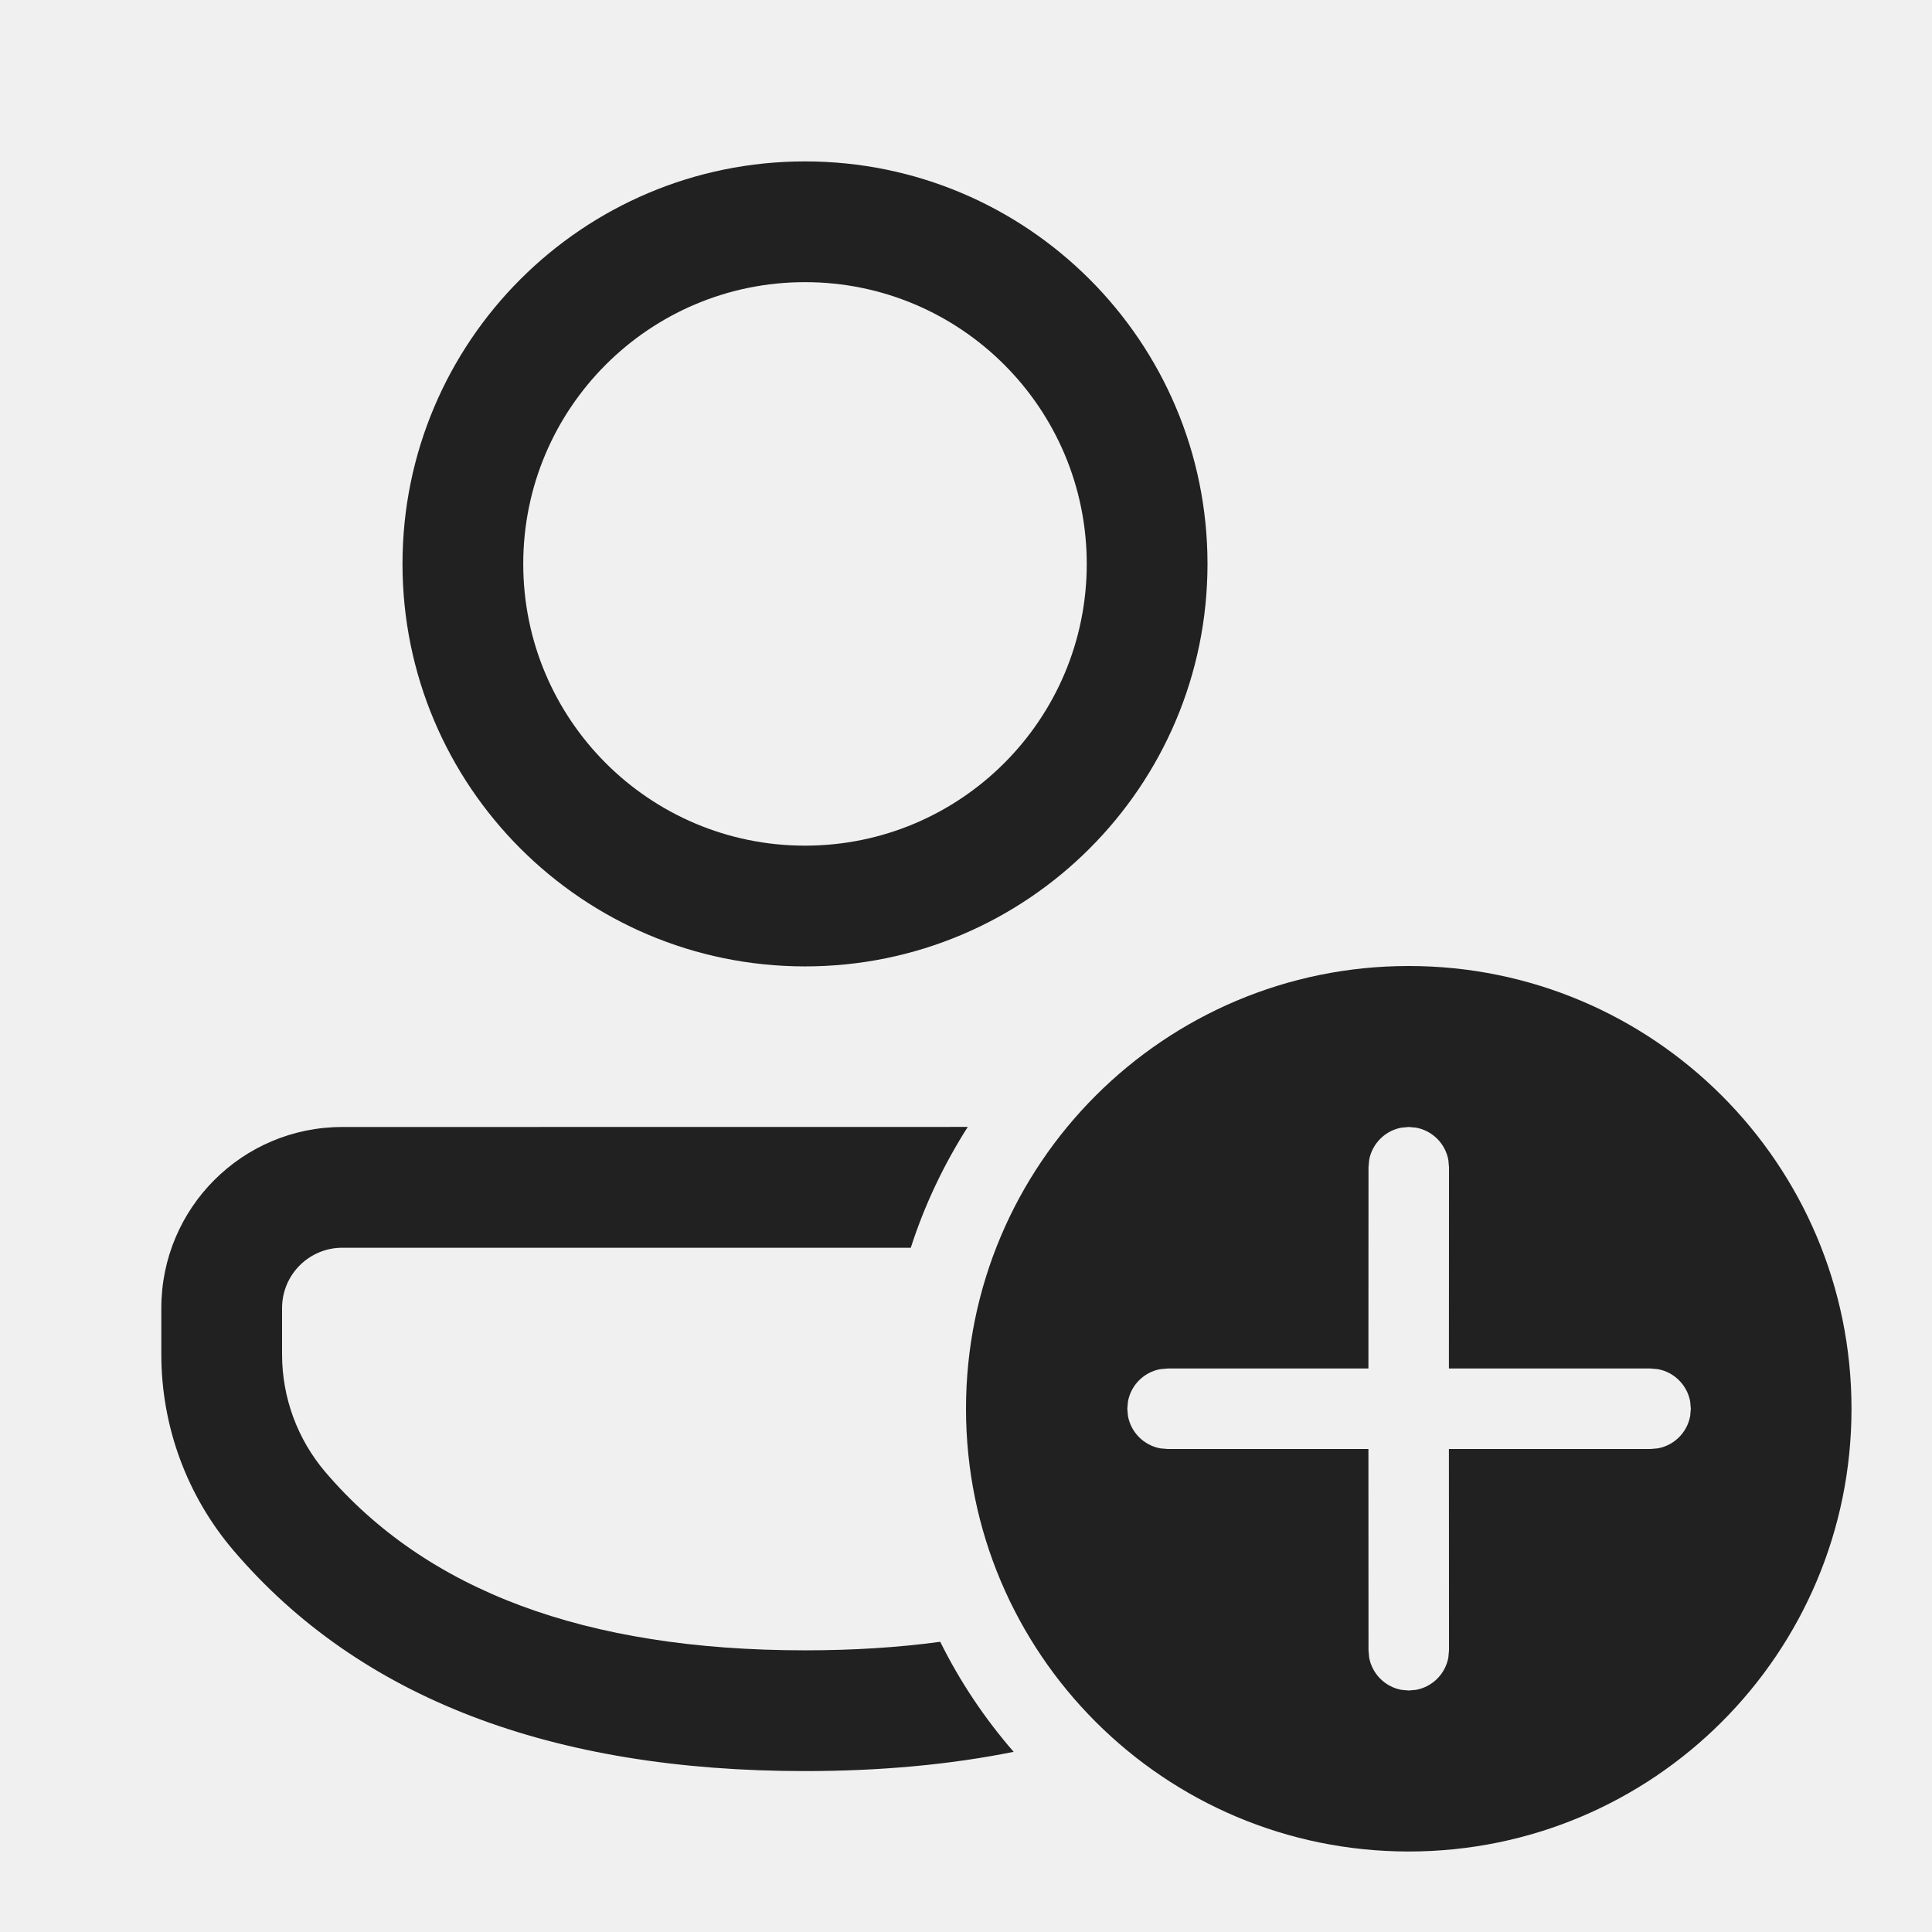
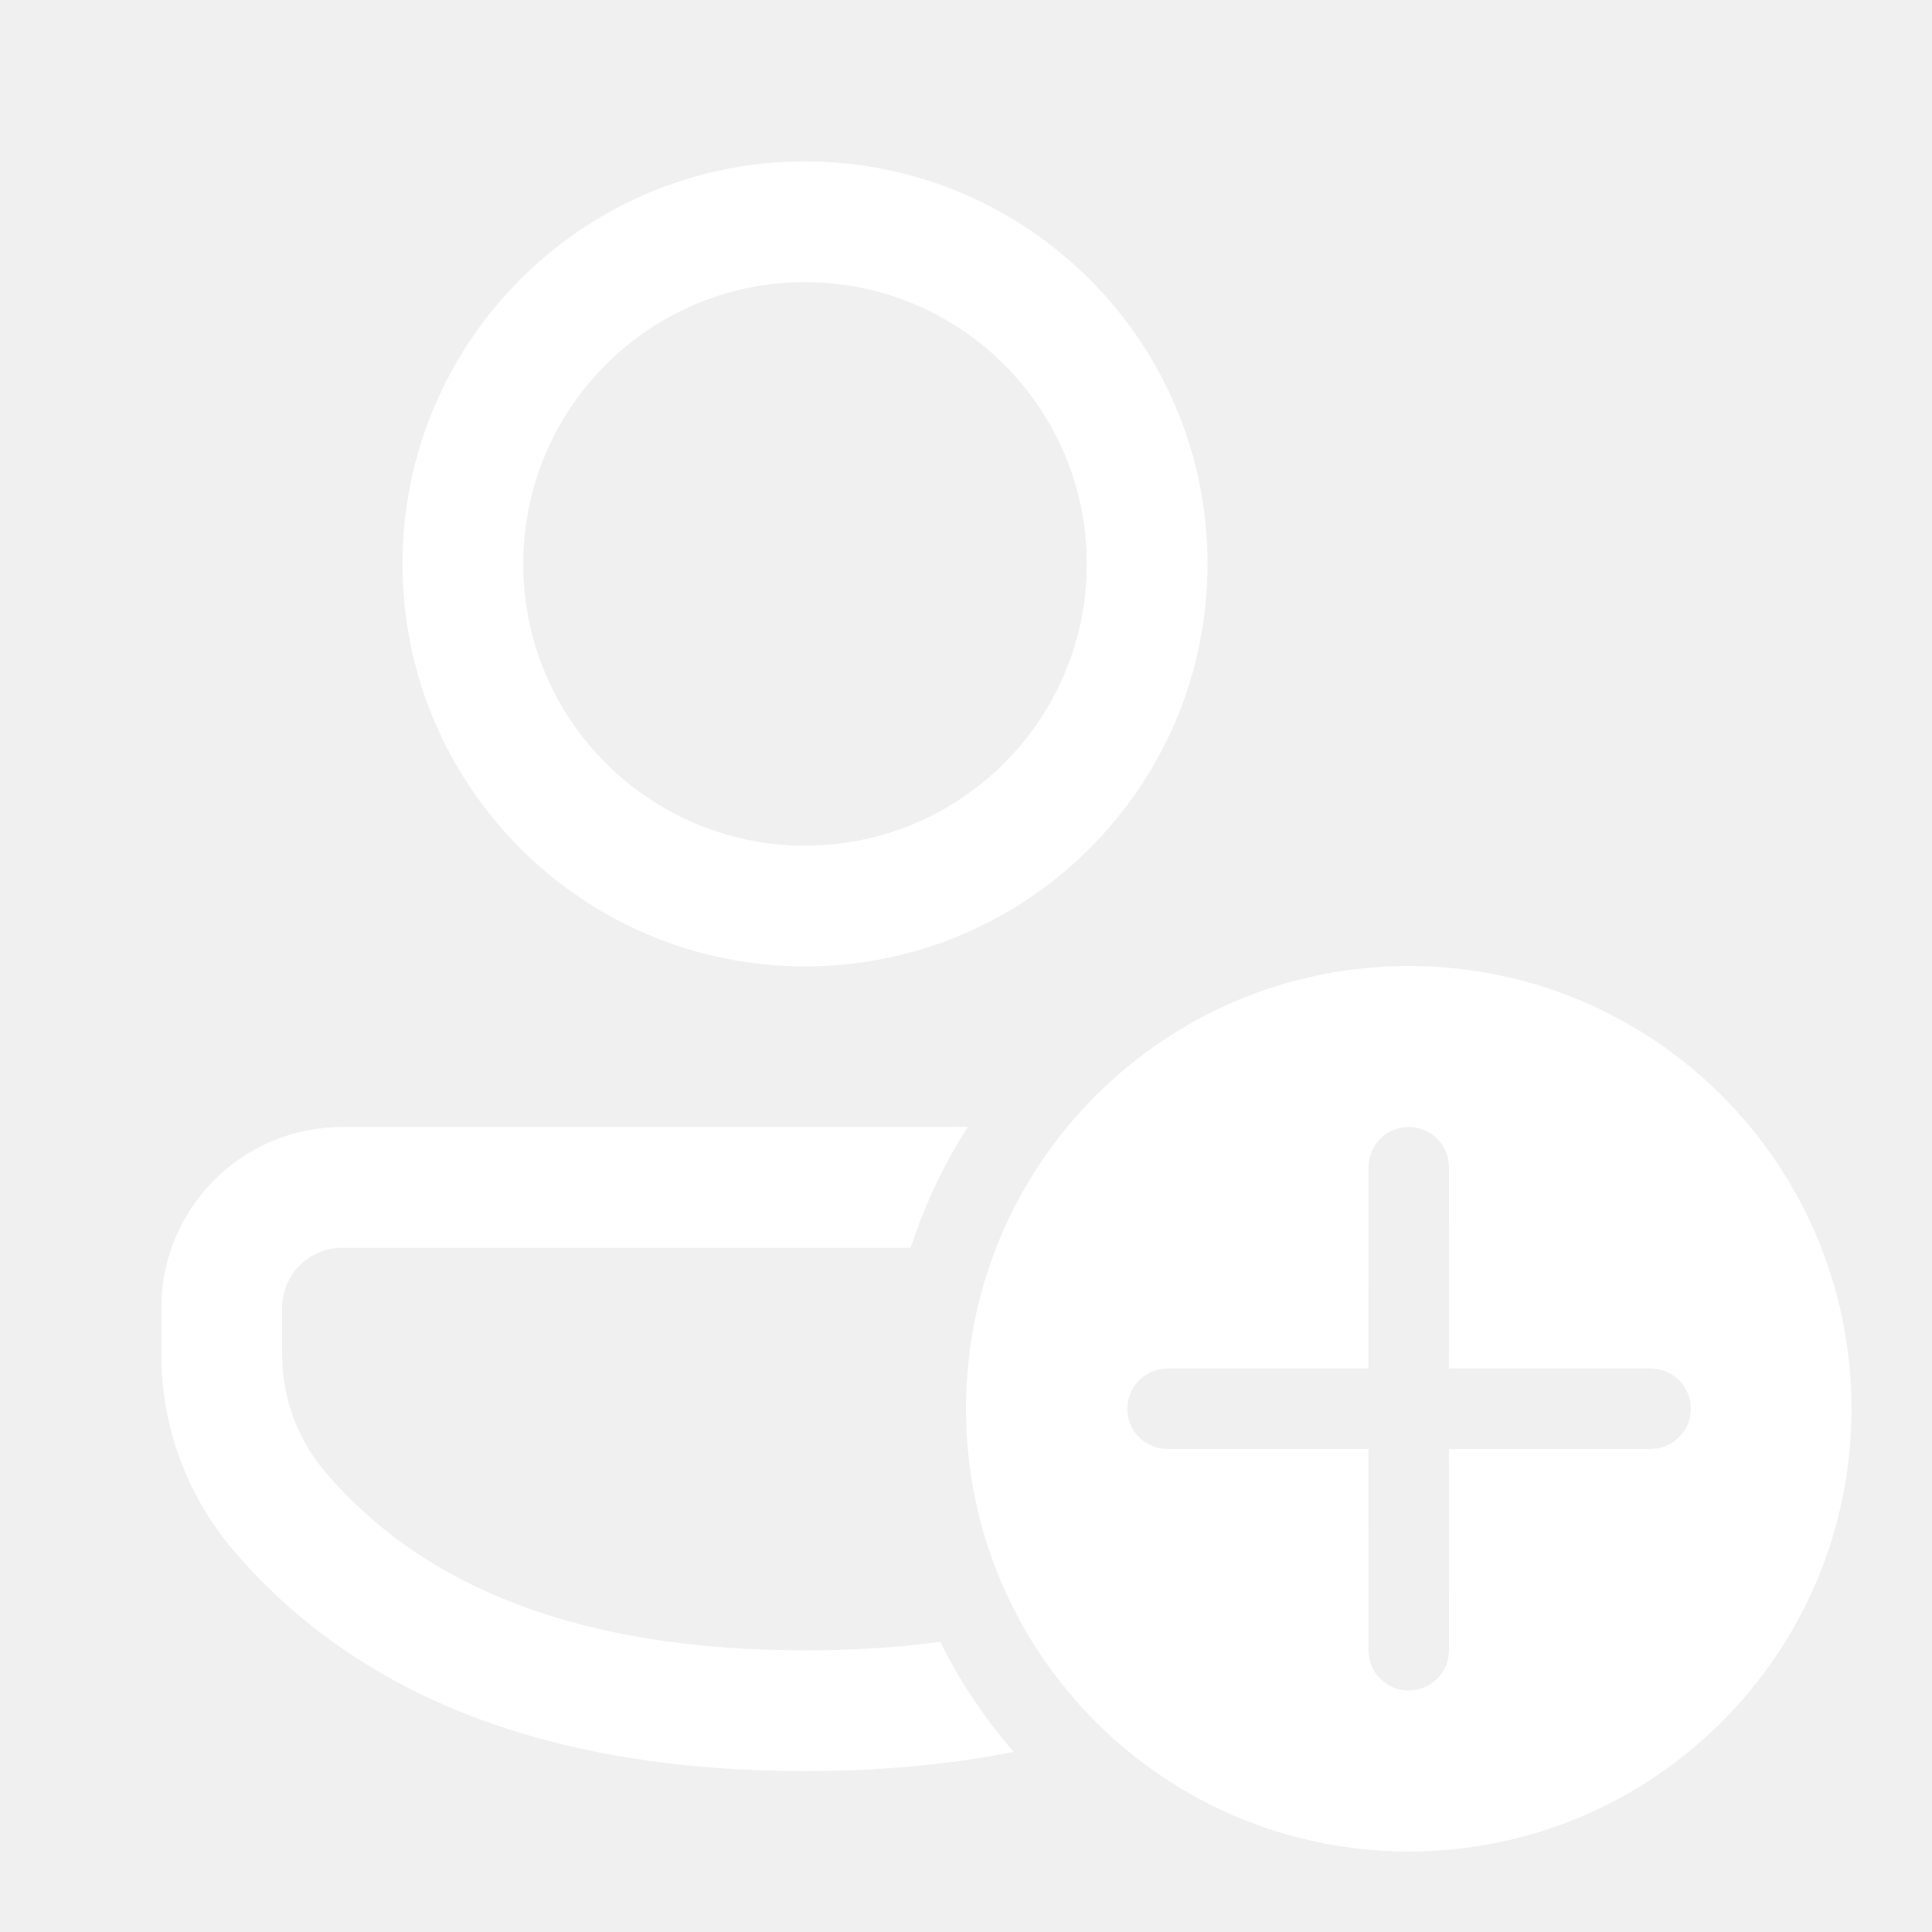
<svg xmlns="http://www.w3.org/2000/svg" width="24px" height="24px" viewBox="0 0 24 24" version="1.1">
  <g id="🔍-System-Icons" stroke="none" stroke-width="1" fill="none" fill-rule="evenodd">
-     <g id="ic_fluent_person_add_24_regular" fill="#212121" fill-rule="nonzero">
+     <g id="ic_fluent_person_add_24_regular" fill="#ffffff" fill-rule="nonzero">
      <path d="M17.5,12 C20.538,12 23,14.462 23,17.5 C23,20.538 20.538,23 17.5,23 C14.462,23 12,20.538 12,17.5 C12,14.462 14.462,12 17.5,12 Z M12.022,13.999 C11.726,14.463 11.486,14.966 11.314,15.5 L4.252,15.5 C3.839,15.5 3.504,15.835 3.504,16.249 L3.504,16.826 C3.504,17.362 3.695,17.88 4.043,18.288 C5.296,19.755 7.262,20.501 10,20.501 C10.596,20.501 11.156,20.466 11.68,20.395 C11.925,20.89 12.233,21.349 12.592,21.762 C11.796,21.922 10.931,22.001 10,22.001 C6.854,22.001 4.468,21.096 2.902,19.262 C2.322,18.583 2.004,17.719 2.004,16.826 L2.004,16.249 C2.004,15.007 3.01,14 4.252,14 L12.022,13.999 Z M17.5,14 L17.41,14.008 C17.206,14.045 17.045,14.206 17.008,14.41 L17,14.5 L16.999,17 L14.504,17 L14.414,17.008 C14.21,17.045 14.049,17.206 14.012,17.41 L14.004,17.5 L14.012,17.59 C14.049,17.794 14.21,17.955 14.414,17.992 L14.504,18 L16.999,18 L17,20.5 L17.008,20.59 C17.045,20.794 17.206,20.955 17.41,20.992 L17.5,21 L17.59,20.992 C17.794,20.955 17.955,20.794 17.992,20.59 L18,20.5 L17.999,18 L20.504,18 L20.594,17.992 C20.798,17.955 20.959,17.794 20.996,17.59 L21.004,17.5 L20.996,17.41 C20.959,17.206 20.798,17.045 20.594,17.008 L20.504,17 L17.999,17 L18,14.5 L17.992,14.41 C17.955,14.206 17.794,14.045 17.59,14.008 L17.5,14 Z M10,2.005 C12.761,2.005 15,4.243 15,7.005 C15,9.766 12.761,12.005 10,12.005 C7.239,12.005 5,9.766 5,7.005 C5,4.243 7.239,2.005 10,2.005 Z M10,3.505 C8.067,3.505 6.5,5.072 6.5,7.005 C6.5,8.938 8.067,10.505 10,10.505 C11.933,10.505 13.5,8.938 13.5,7.005 C13.5,5.072 11.933,3.505 10,3.505 Z" id="🎨-Color" />
    </g>
  </g>
</svg>
